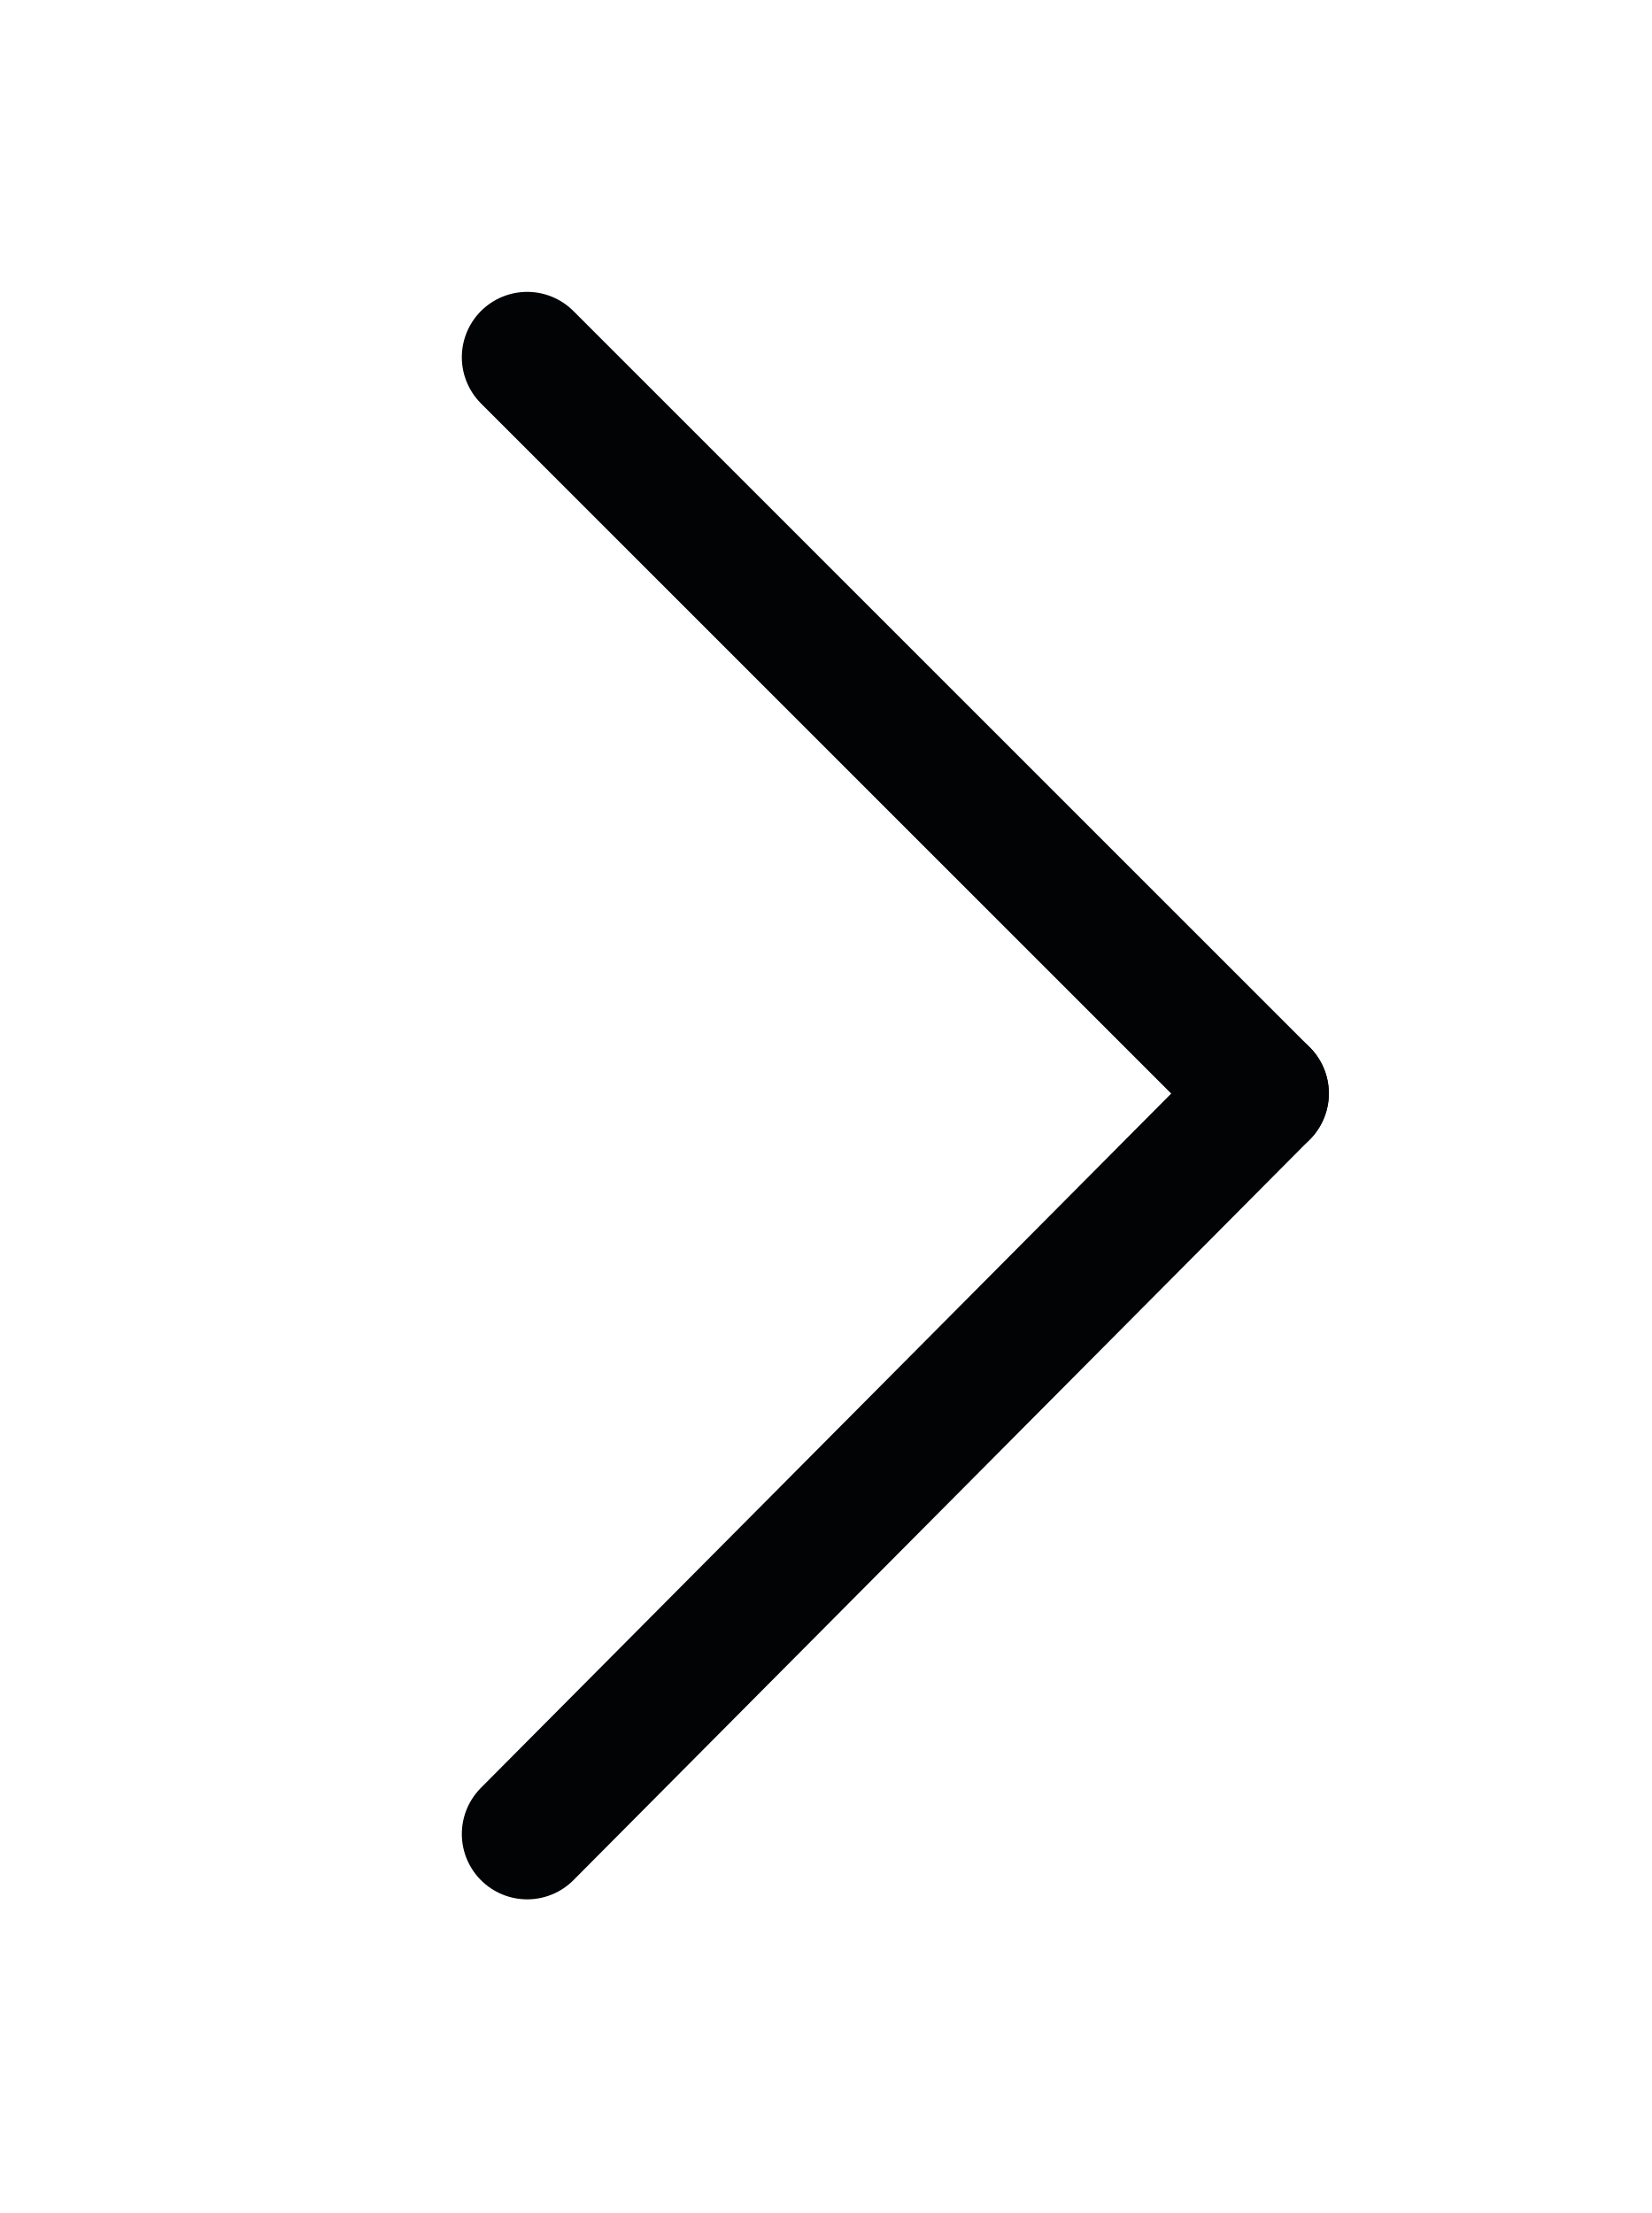
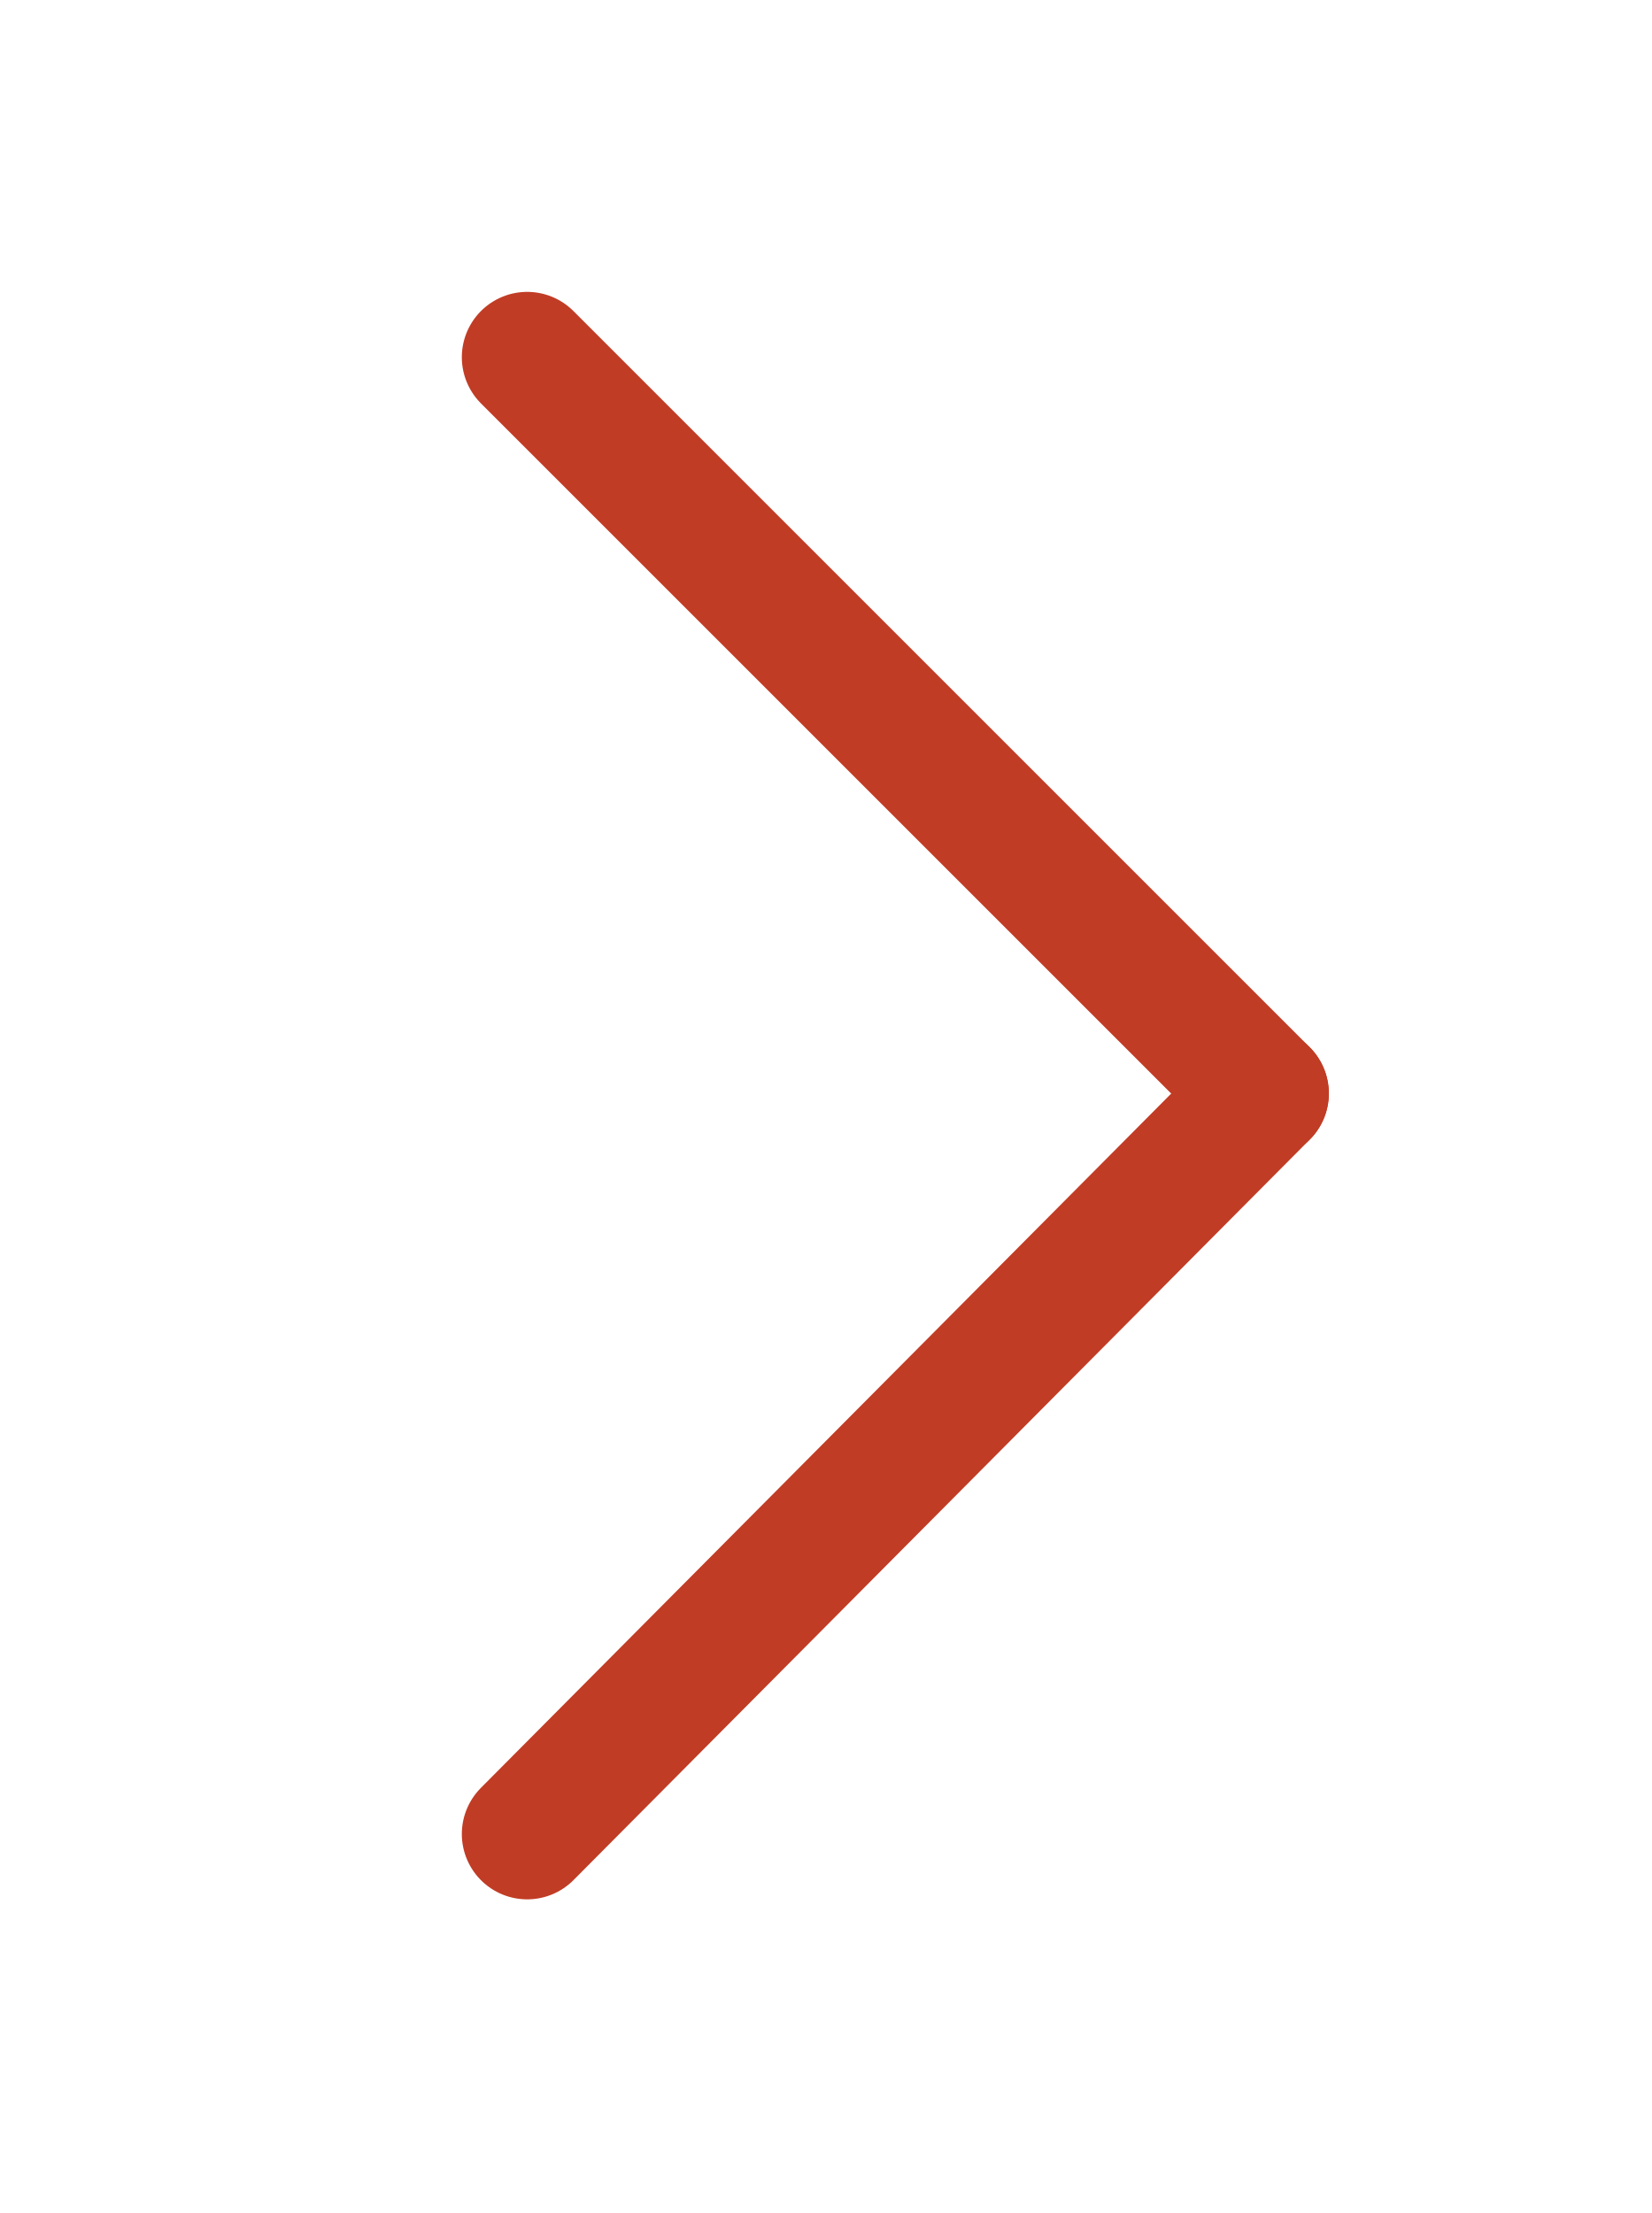
<svg xmlns="http://www.w3.org/2000/svg" version="1.1" id="Calque_1" x="0px" y="0px" viewBox="0 0 37.9 50.8" enable-background="new 0 0 37.9 50.8" xml:space="preserve">
-   <line fill="none" stroke="#020304" stroke-width="3" stroke-linecap="round" stroke-linejoin="round" stroke-miterlimit="10" x1="12.1" y1="8.2" x2="29" y2="25.1" />
-   <line fill="none" stroke="#020304" stroke-width="3" stroke-linecap="round" stroke-linejoin="round" stroke-miterlimit="10" x1="12.1" y1="42.1" x2="29" y2="25.1" />
+   <line fill="none" stroke="#c13c25" stroke-width="3" stroke-linecap="round" stroke-linejoin="round" stroke-miterlimit="10" x1="12.1" y1="8.2" x2="29" y2="25.1" />
+   <line fill="none" stroke="#c13c25" stroke-width="3" stroke-linecap="round" stroke-linejoin="round" stroke-miterlimit="10" x1="12.1" y1="42.1" x2="29" y2="25.1" />
</svg>
